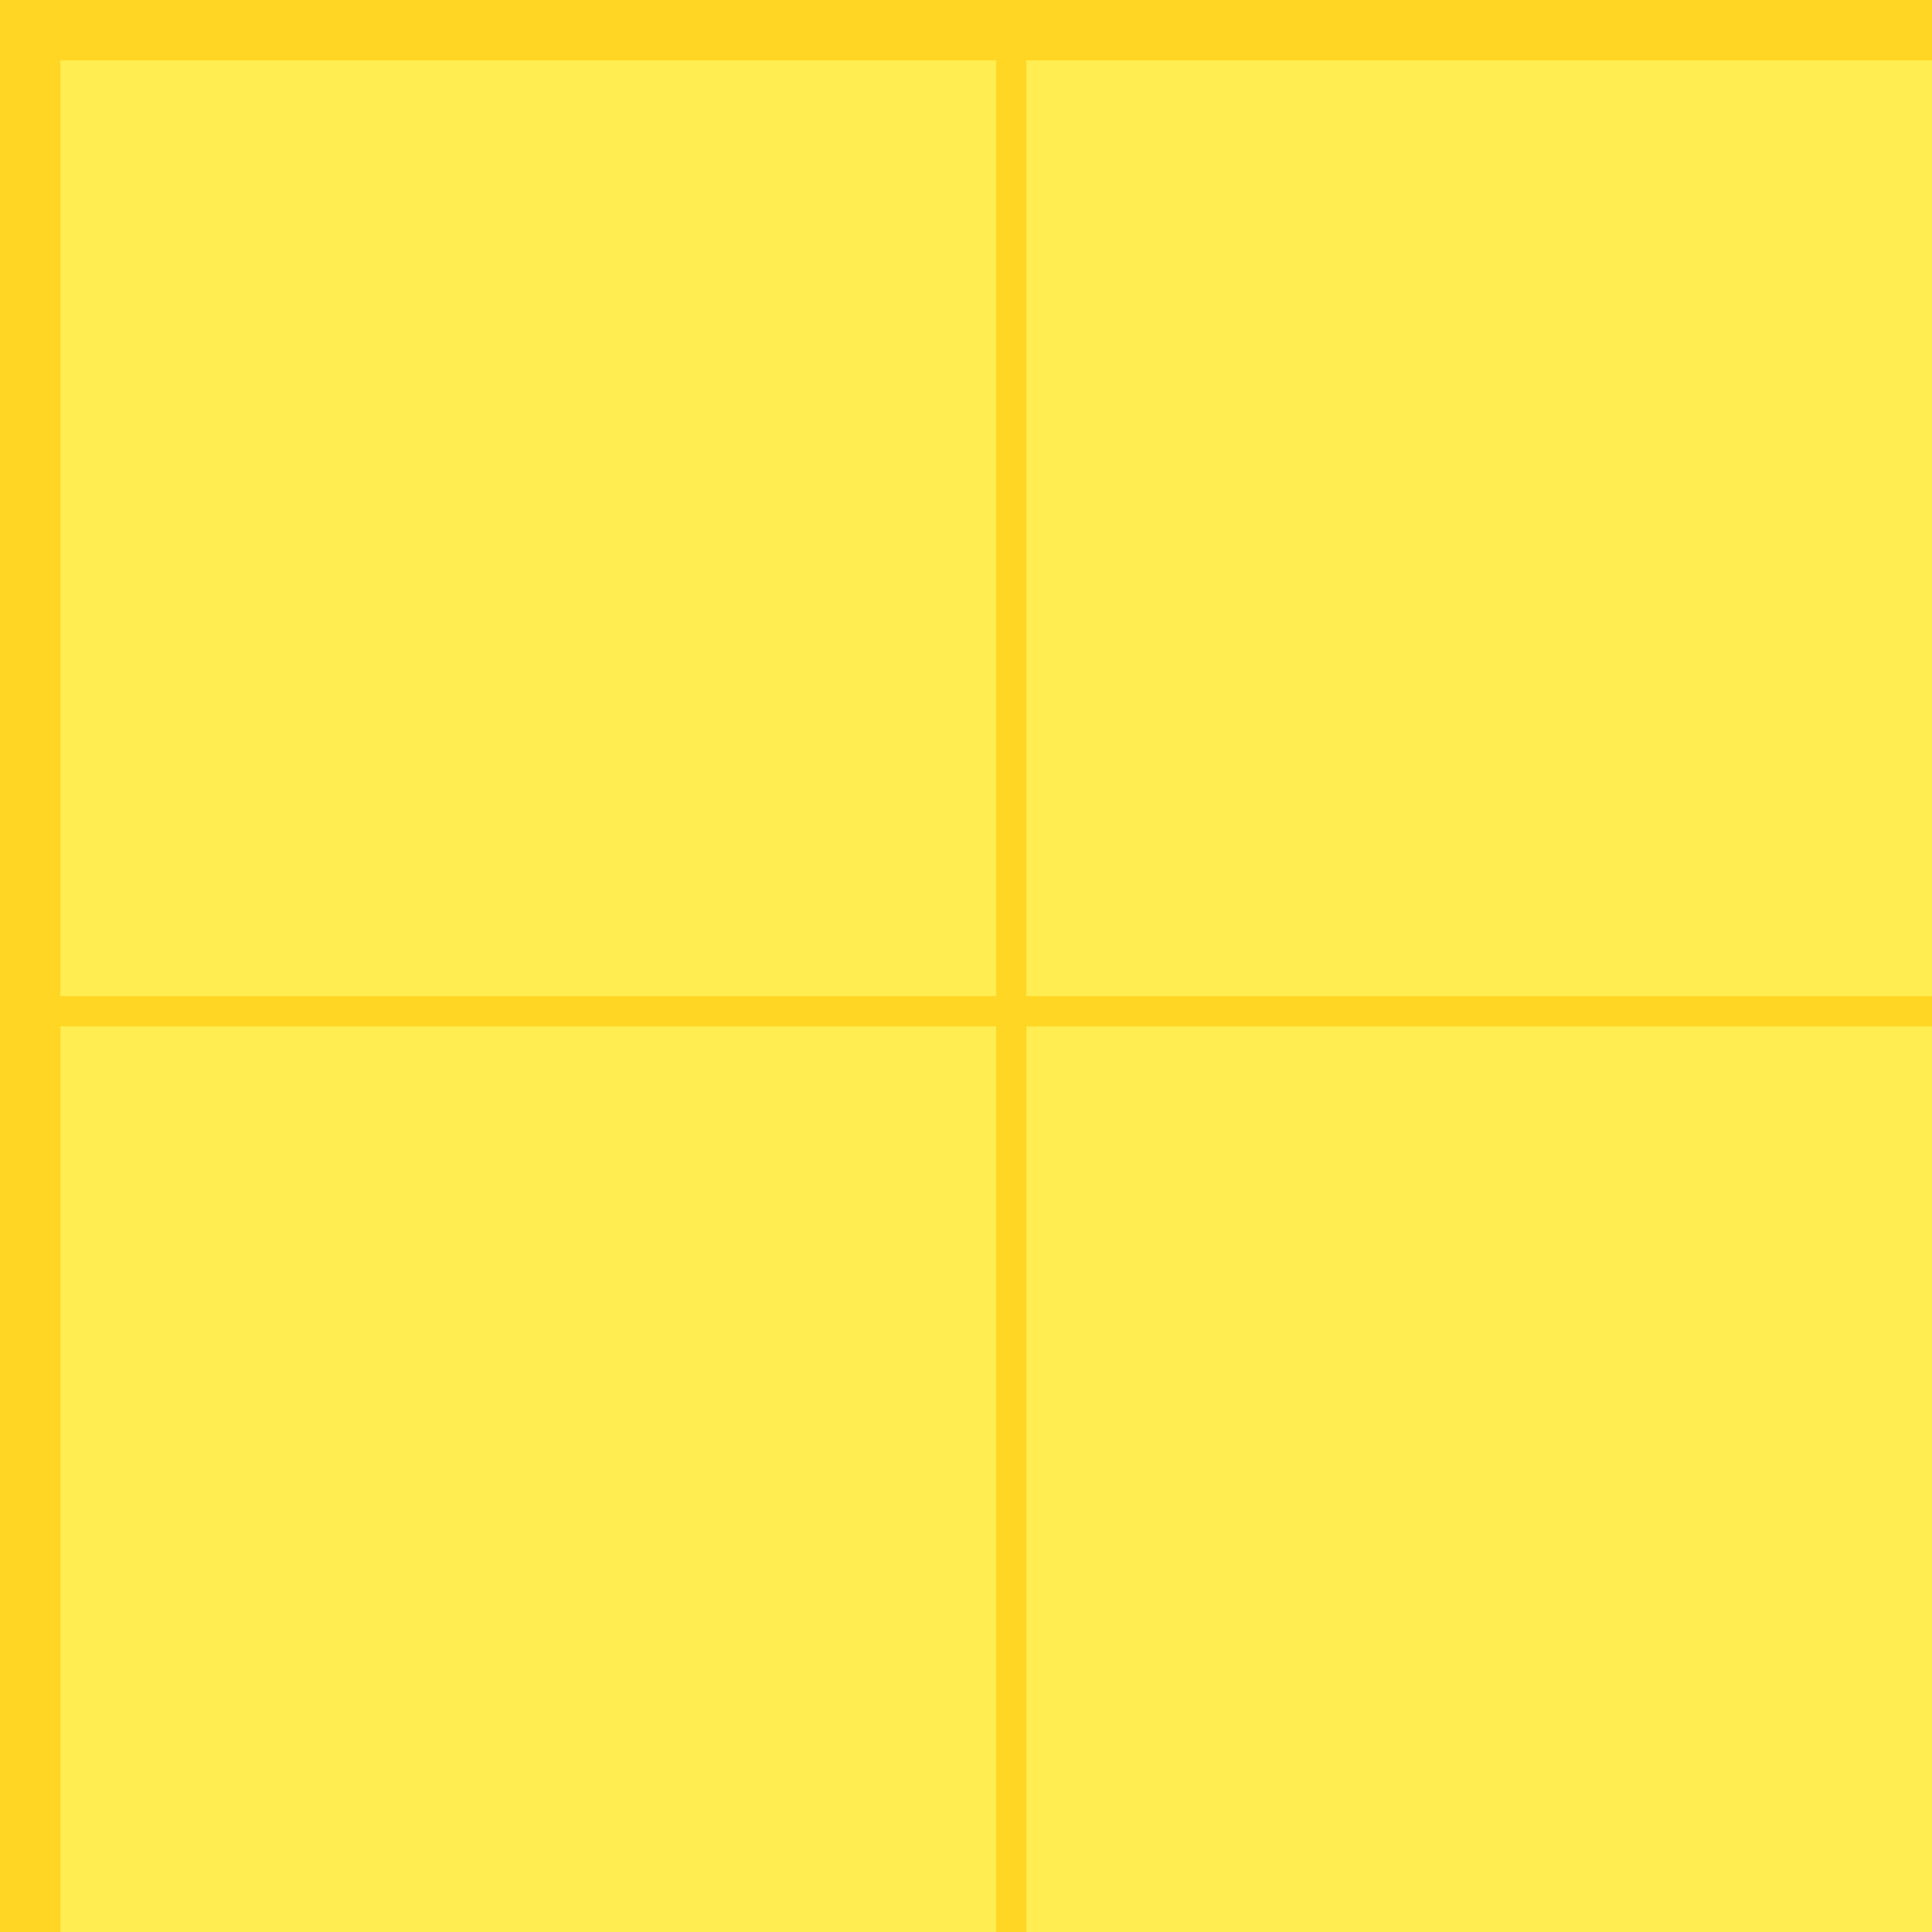
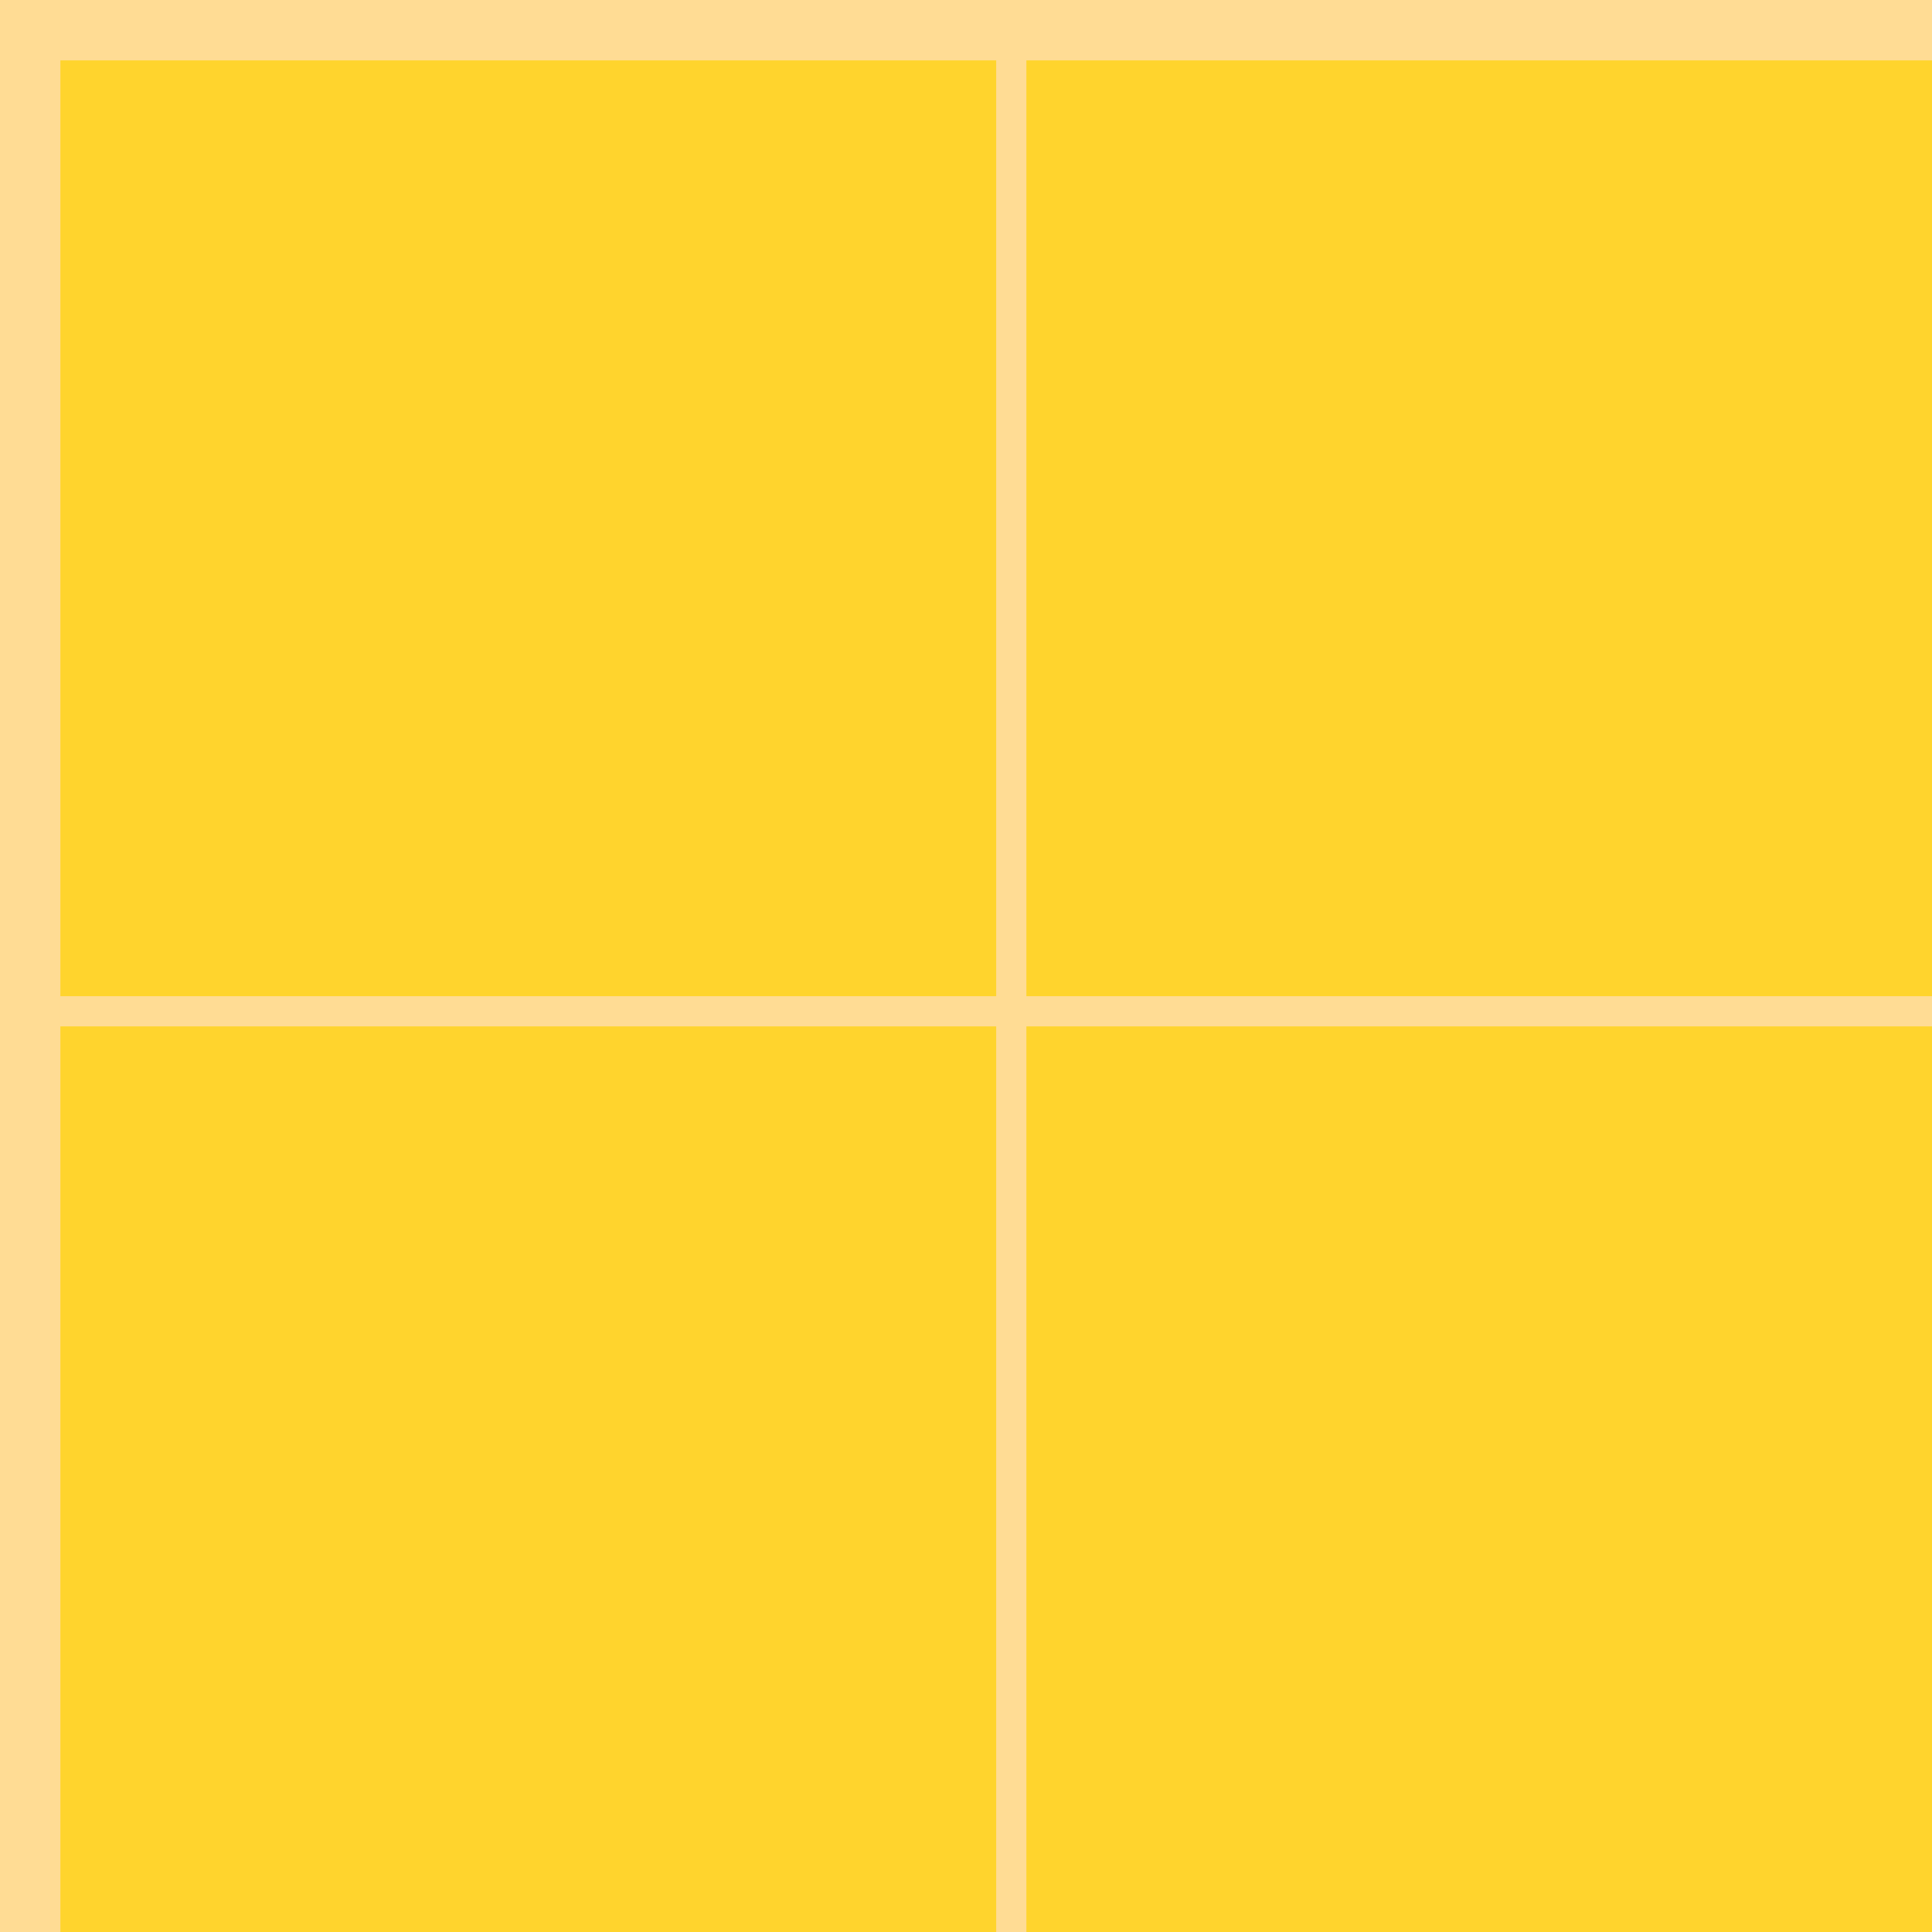
- <svg xmlns="http://www.w3.org/2000/svg" width="64" height="64" viewBox="0 0 64 64">
-   <g fill="none" fill-rule="evenodd">
-     <rect width="64" height="64" fill="#FFED52" />
-     <rect width="64" height="64" x="1" y="1" stroke="#FFD623" stroke-width="2" />
-     <line x1="33.5" x2="33.5" y1="1.5" y2="64.5" stroke="#FFD623" stroke-linecap="square" />
-     <line x1="-1.5" x2="70.5" y1="33.5" y2="33.5" stroke="#FFD623" stroke-linecap="square" />
+ <svg xmlns="http://www.w3.org/2000/svg" width="64px" height="64px" viewBox="0 0 64 64" version="1.1">
+   <g id="bgTile" stroke="none" stroke-width="1" fill="none" fill-rule="evenodd">
+     <rect fill="#FFD42D" x="0" y="0" width="64" height="64" />
+     <rect id="Rectangle" stroke="#FFDC94" stroke-width="2" x="1" y="1" width="64" height="64" />
+     <line x1="33.5" y1="1.5" x2="33.5" y2="64.5" id="Line-Copy" stroke="#FFDC94" stroke-linecap="square" />
+     <line x1="-1.5" y1="33.5" x2="70.5" y2="33.5" id="Line-Copy-3" stroke="#FFDC94" stroke-linecap="square" />
  </g>
</svg>
